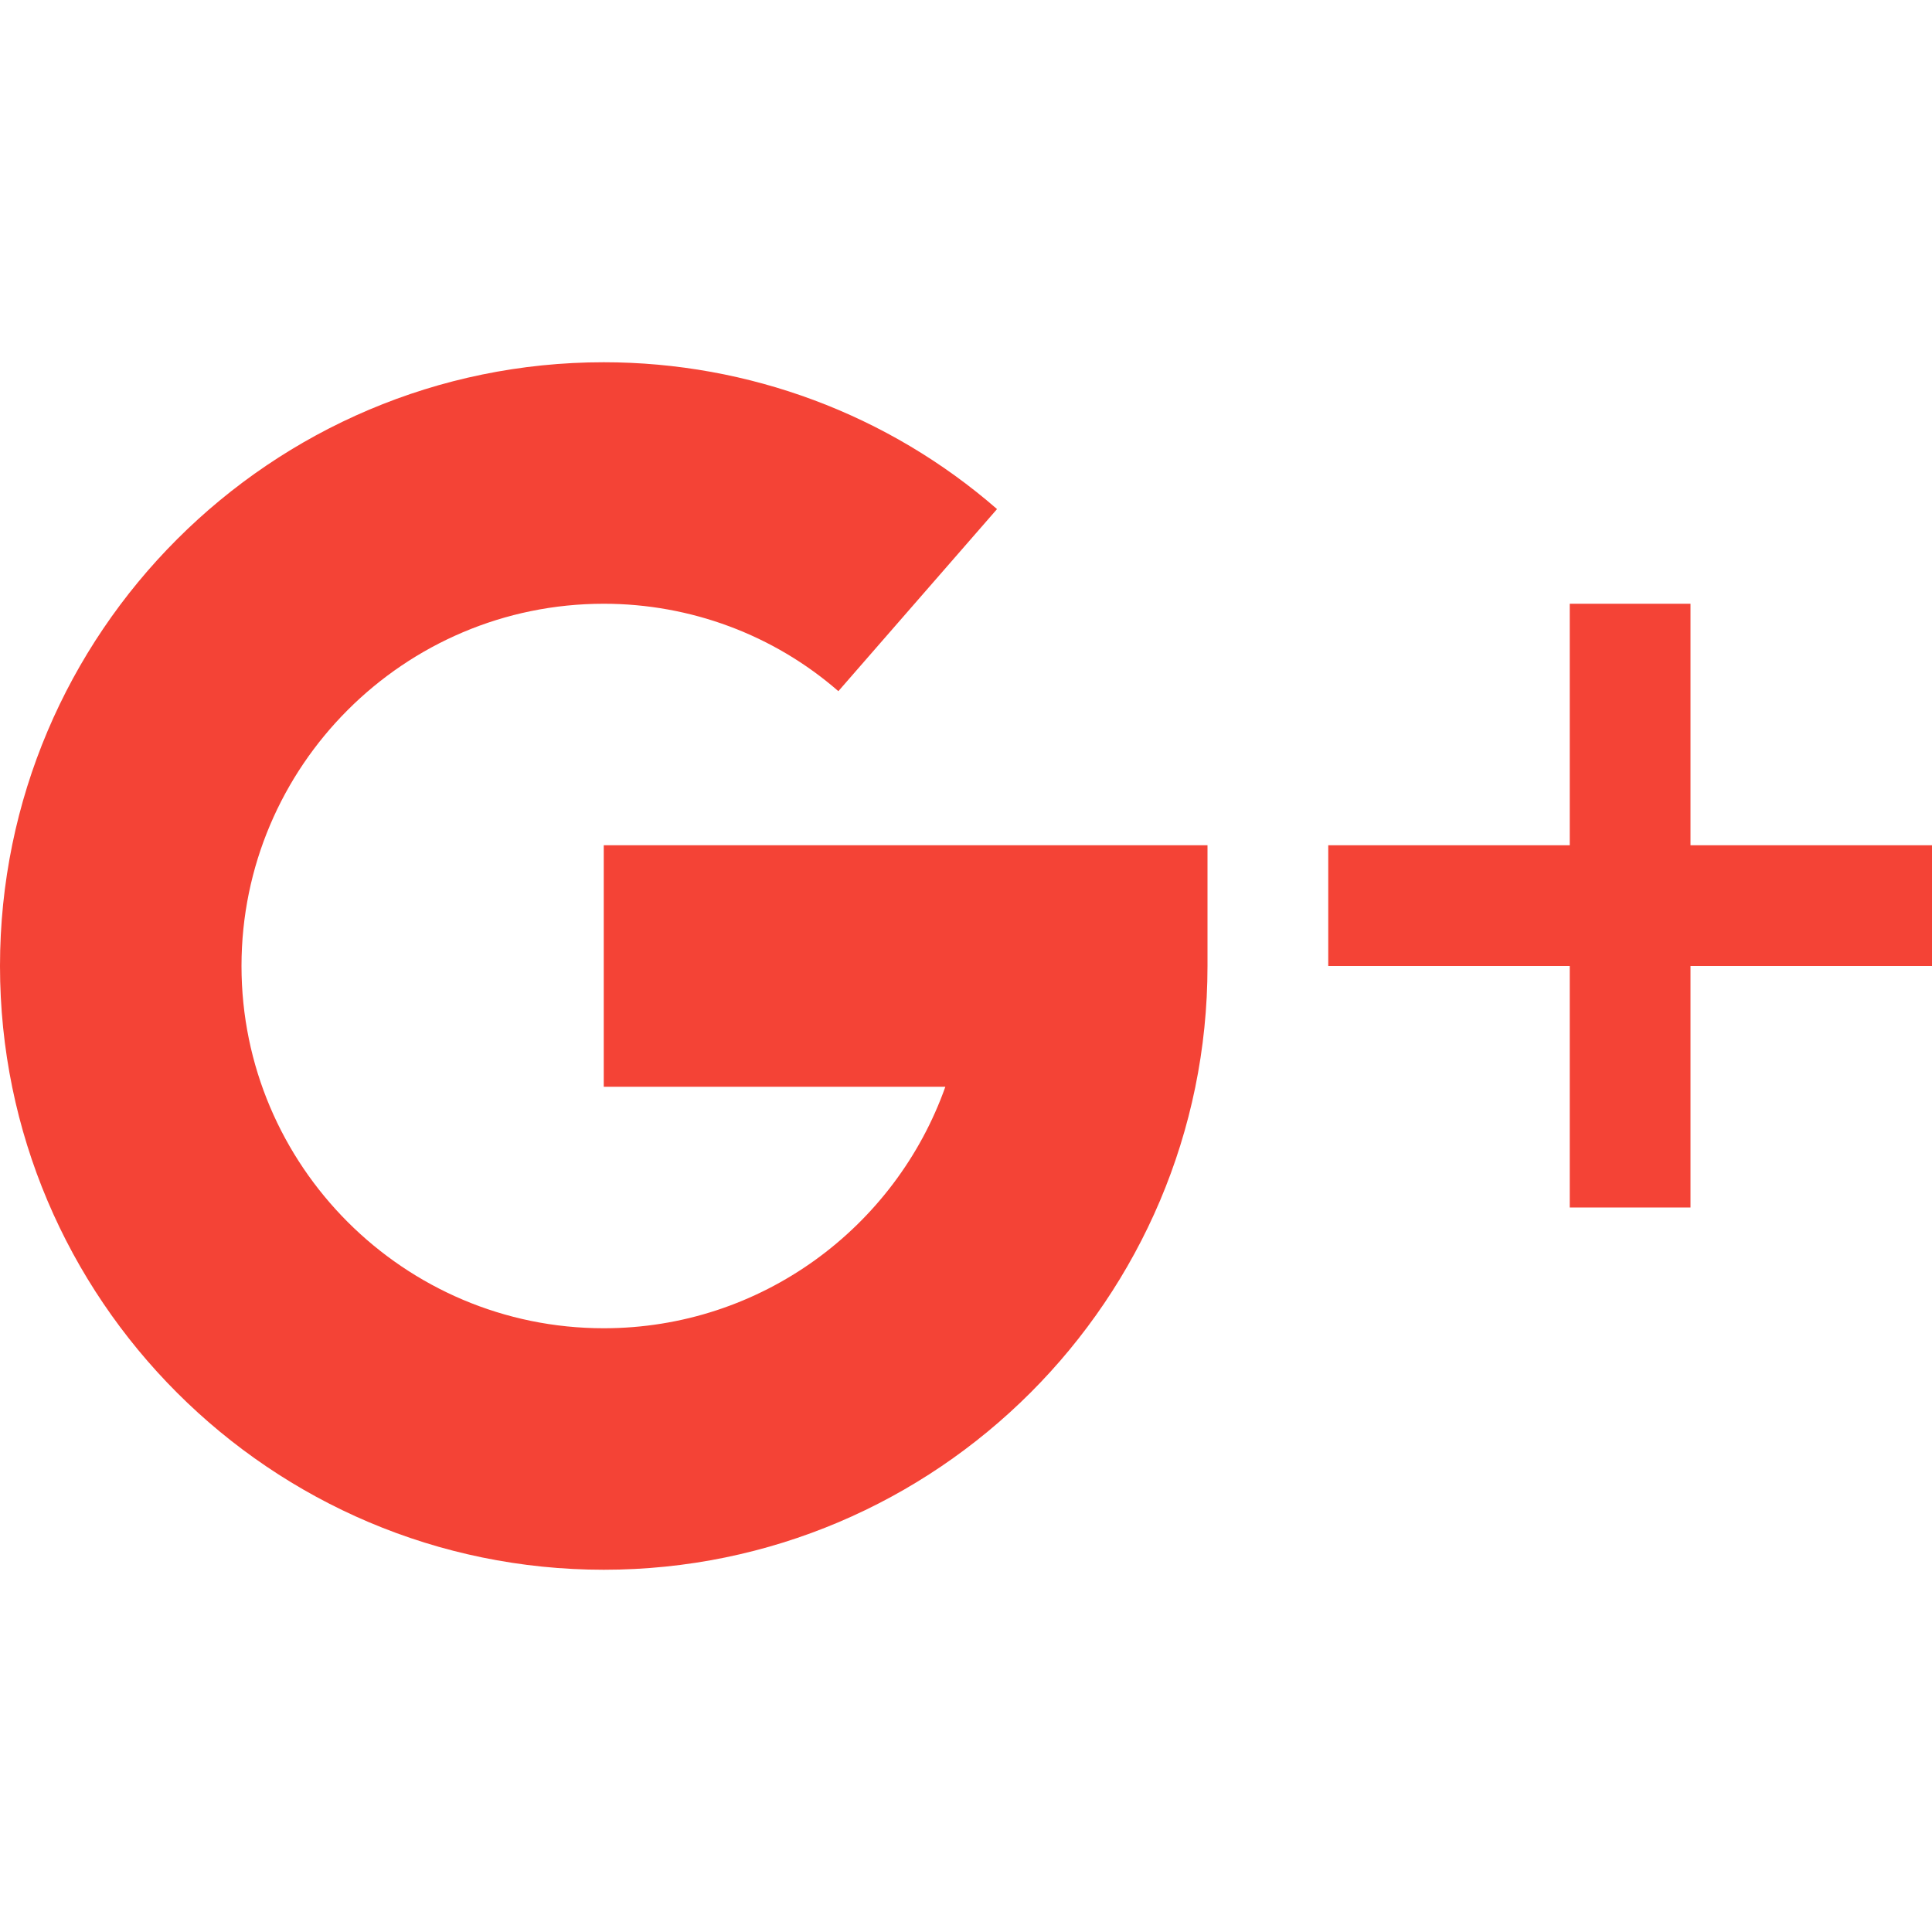
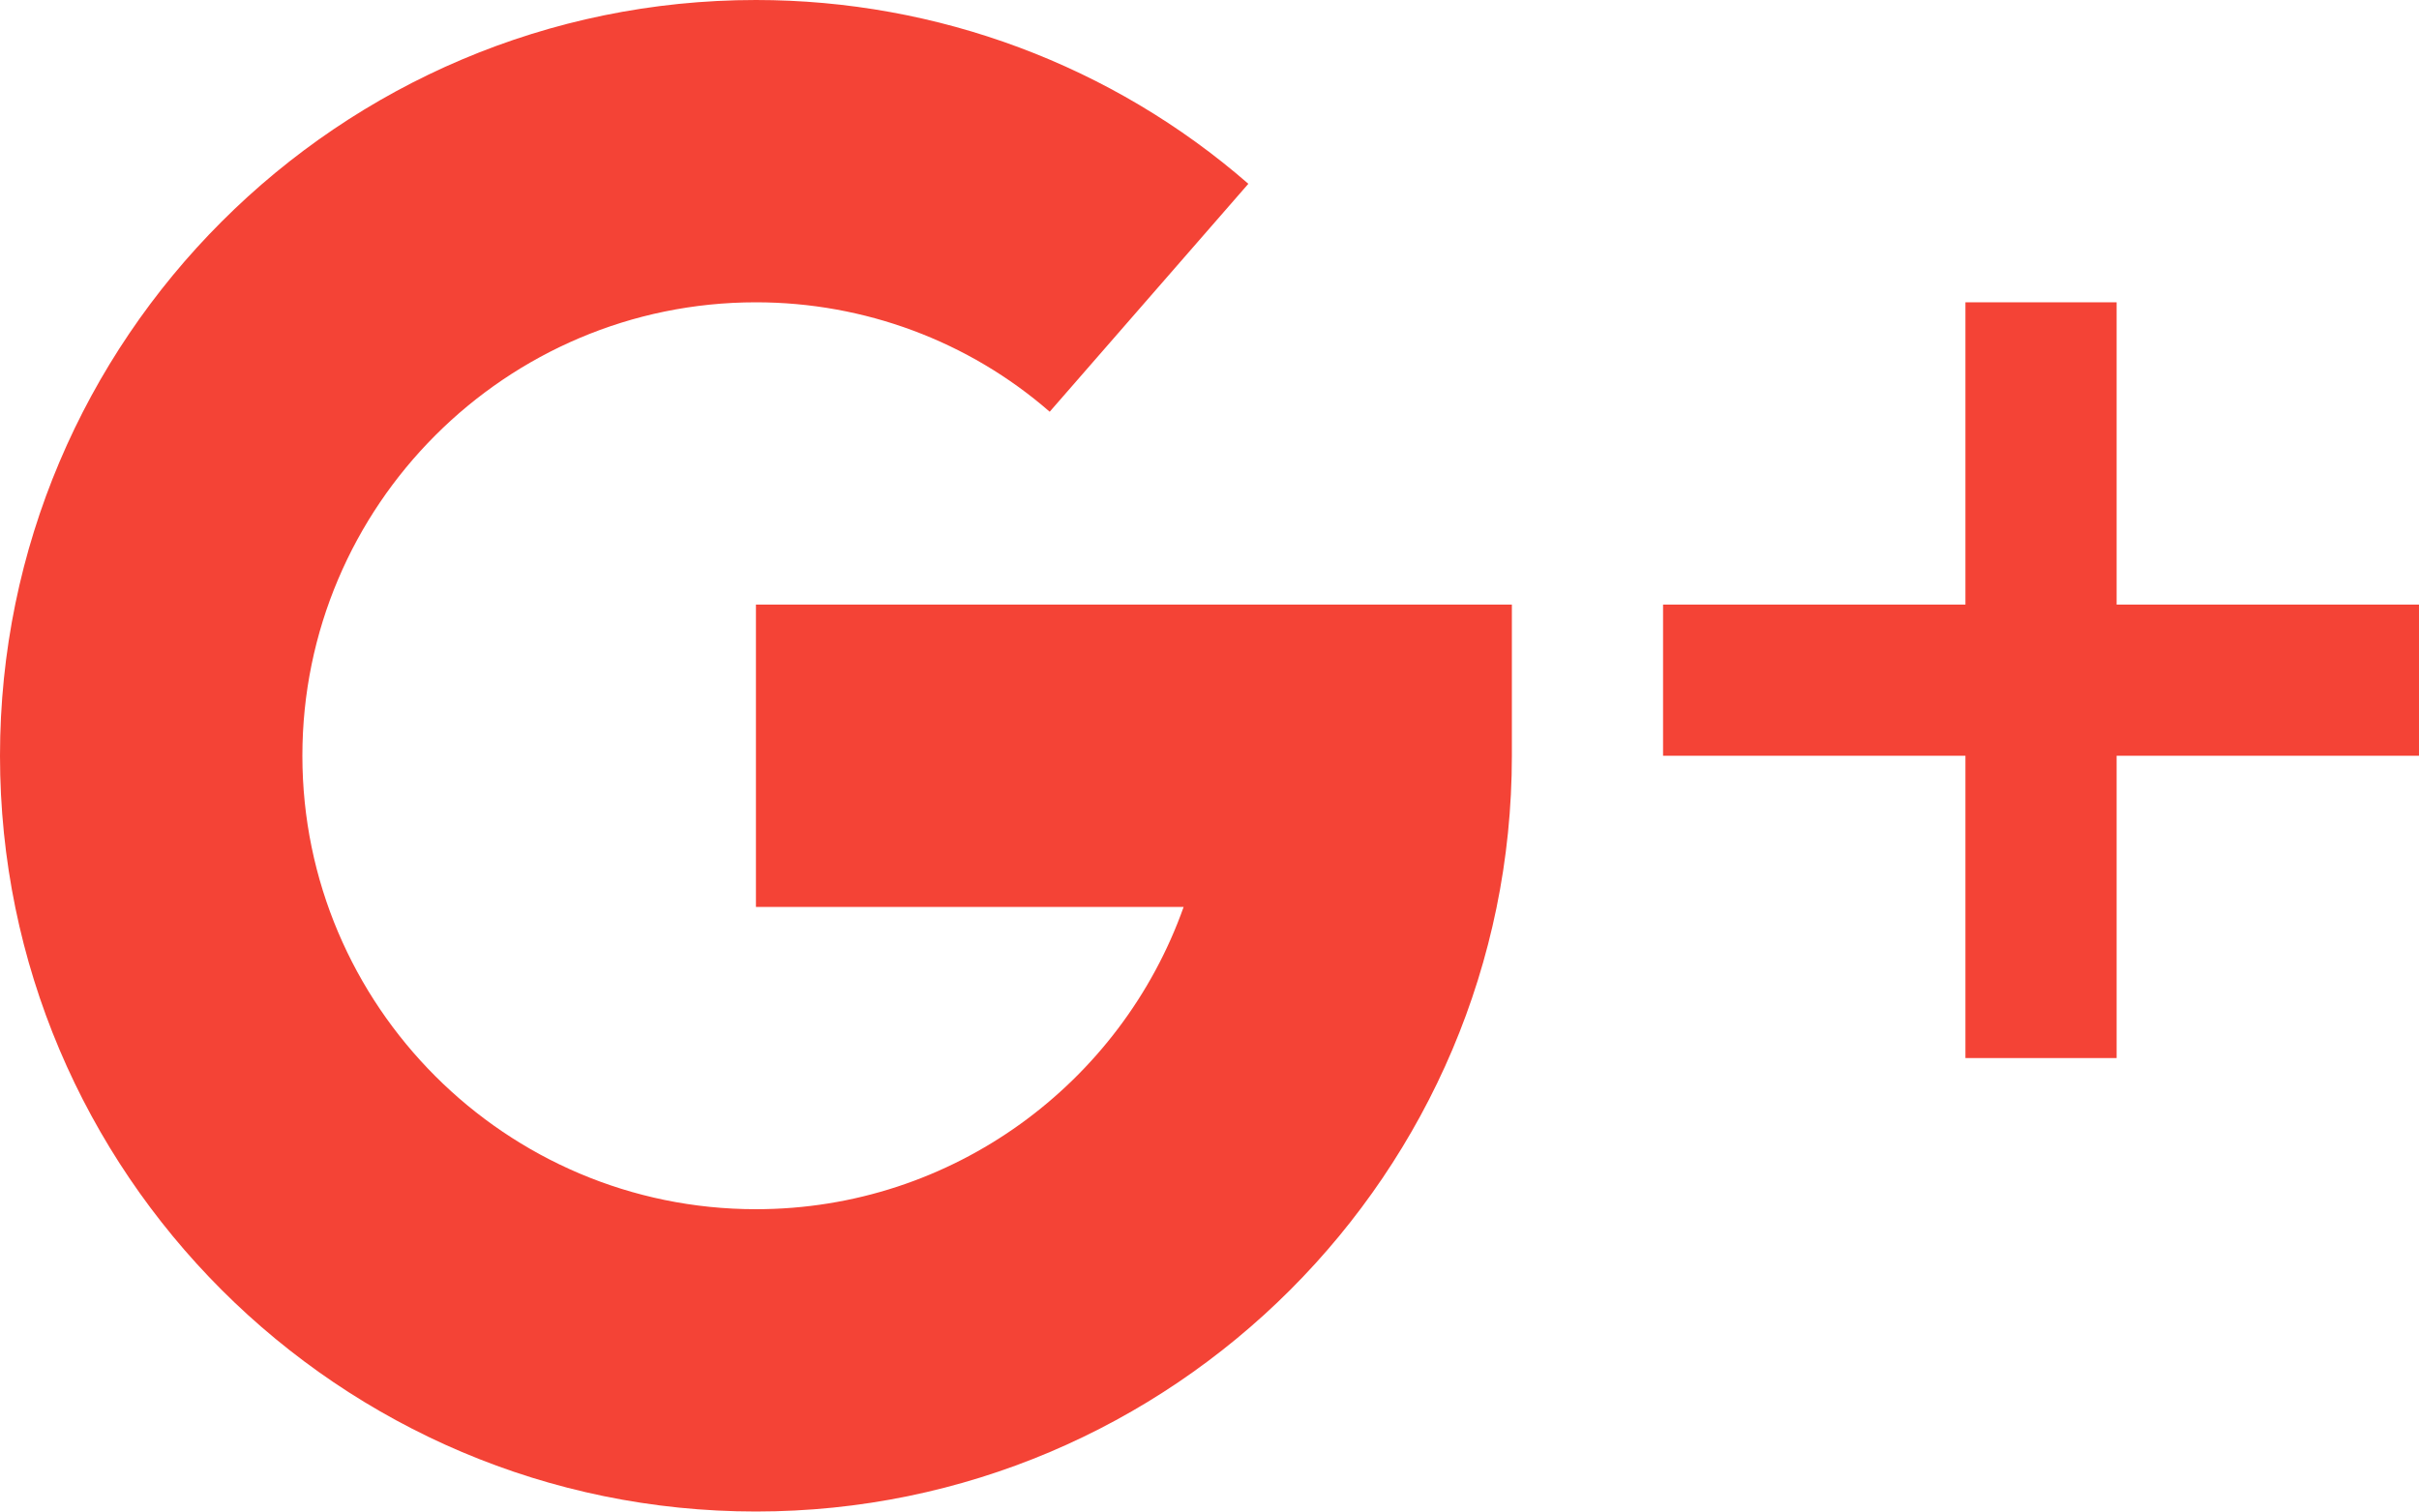
- <svg xmlns="http://www.w3.org/2000/svg" version="1.1" id="Capa_1" x="0px" y="0px" viewBox="0 0 512 512" style="enable-background:new 0 0 512 512;" xml:space="preserve">
-   <g>
-     <polygon style="fill:#F44336;" points="512,224 448,224 448,160 416,160 416,224 352,224 352,256 416,256 416,320 448,320 448,256    512,256  " />
-     <path style="fill:#F44336;" d="M160,288h90.528c-13.216,37.248-48.8,64-90.528,64c-52.928,0-96-43.072-96-96s43.072-96,96-96   c22.944,0,45.024,8.224,62.176,23.168l42.048-48.256C235.424,109.824,198.432,96,160,96C71.776,96,0,167.776,0,256   s71.776,160,160,160s160-71.776,160-160v-32H160V288z" />
+ <svg xmlns="http://www.w3.org/2000/svg" width="135.467mm" height="84.667mm" viewBox="0 0 135.467 84.667" version="1.1" id="svg8">
+   <defs id="defs2" />
+   <g id="layer1" transform="translate(-41.10744,-111.0281)">
+     <g id="g71" transform="matrix(0.2645833,0,0,0.2645833,41.10744,85.62815)">
+       <g id="g14">
+         <polygon style="fill:#f44336" points="352,224 352,256 416,256 416,320 448,320 448,256 512,256 512,224 448,224 448,160 416,160 416,224 " id="polygon10" />
+         <path style="fill:#f44336" d="m 160,288 h 90.528 c -13.216,37.248 -48.8,64 -90.528,64 -52.928,0 -96,-43.072 -96,-96 0,-52.928 43.072,-96 96,-96 22.944,0 45.024,8.224 62.176,23.168 l 42.048,-48.256 C 235.424,109.824 198.432,96 160,96 71.776,96 0,167.776 0,256 c 0,88.224 71.776,160 160,160 88.224,0 160,-71.776 160,-160 V 224 H 160 Z" id="path12" />
+       </g>
+       <g id="g16">
+ </g>
+       <g id="g18">
+ </g>
+       <g id="g20">
+ </g>
+       <g id="g22">
+ </g>
+       <g id="g24">
+ </g>
+       <g id="g26">
+ </g>
+       <g id="g28">
+ </g>
+       <g id="g30">
+ </g>
+       <g id="g32">
+ </g>
+       <g id="g34">
+ </g>
+       <g id="g36">
+ </g>
+       <g id="g38">
+ </g>
+       <g id="g40">
+ </g>
+       <g id="g42">
+ </g>
+       <g id="g44">
+ </g>
+     </g>
  </g>
-   <g>
- </g>
-   <g>
- </g>
-   <g>
- </g>
-   <g>
- </g>
-   <g>
- </g>
-   <g>
- </g>
-   <g>
- </g>
-   <g>
- </g>
-   <g>
- </g>
-   <g>
- </g>
-   <g>
- </g>
-   <g>
- </g>
-   <g>
- </g>
-   <g>
- </g>
-   <g>
- </g>
</svg>
